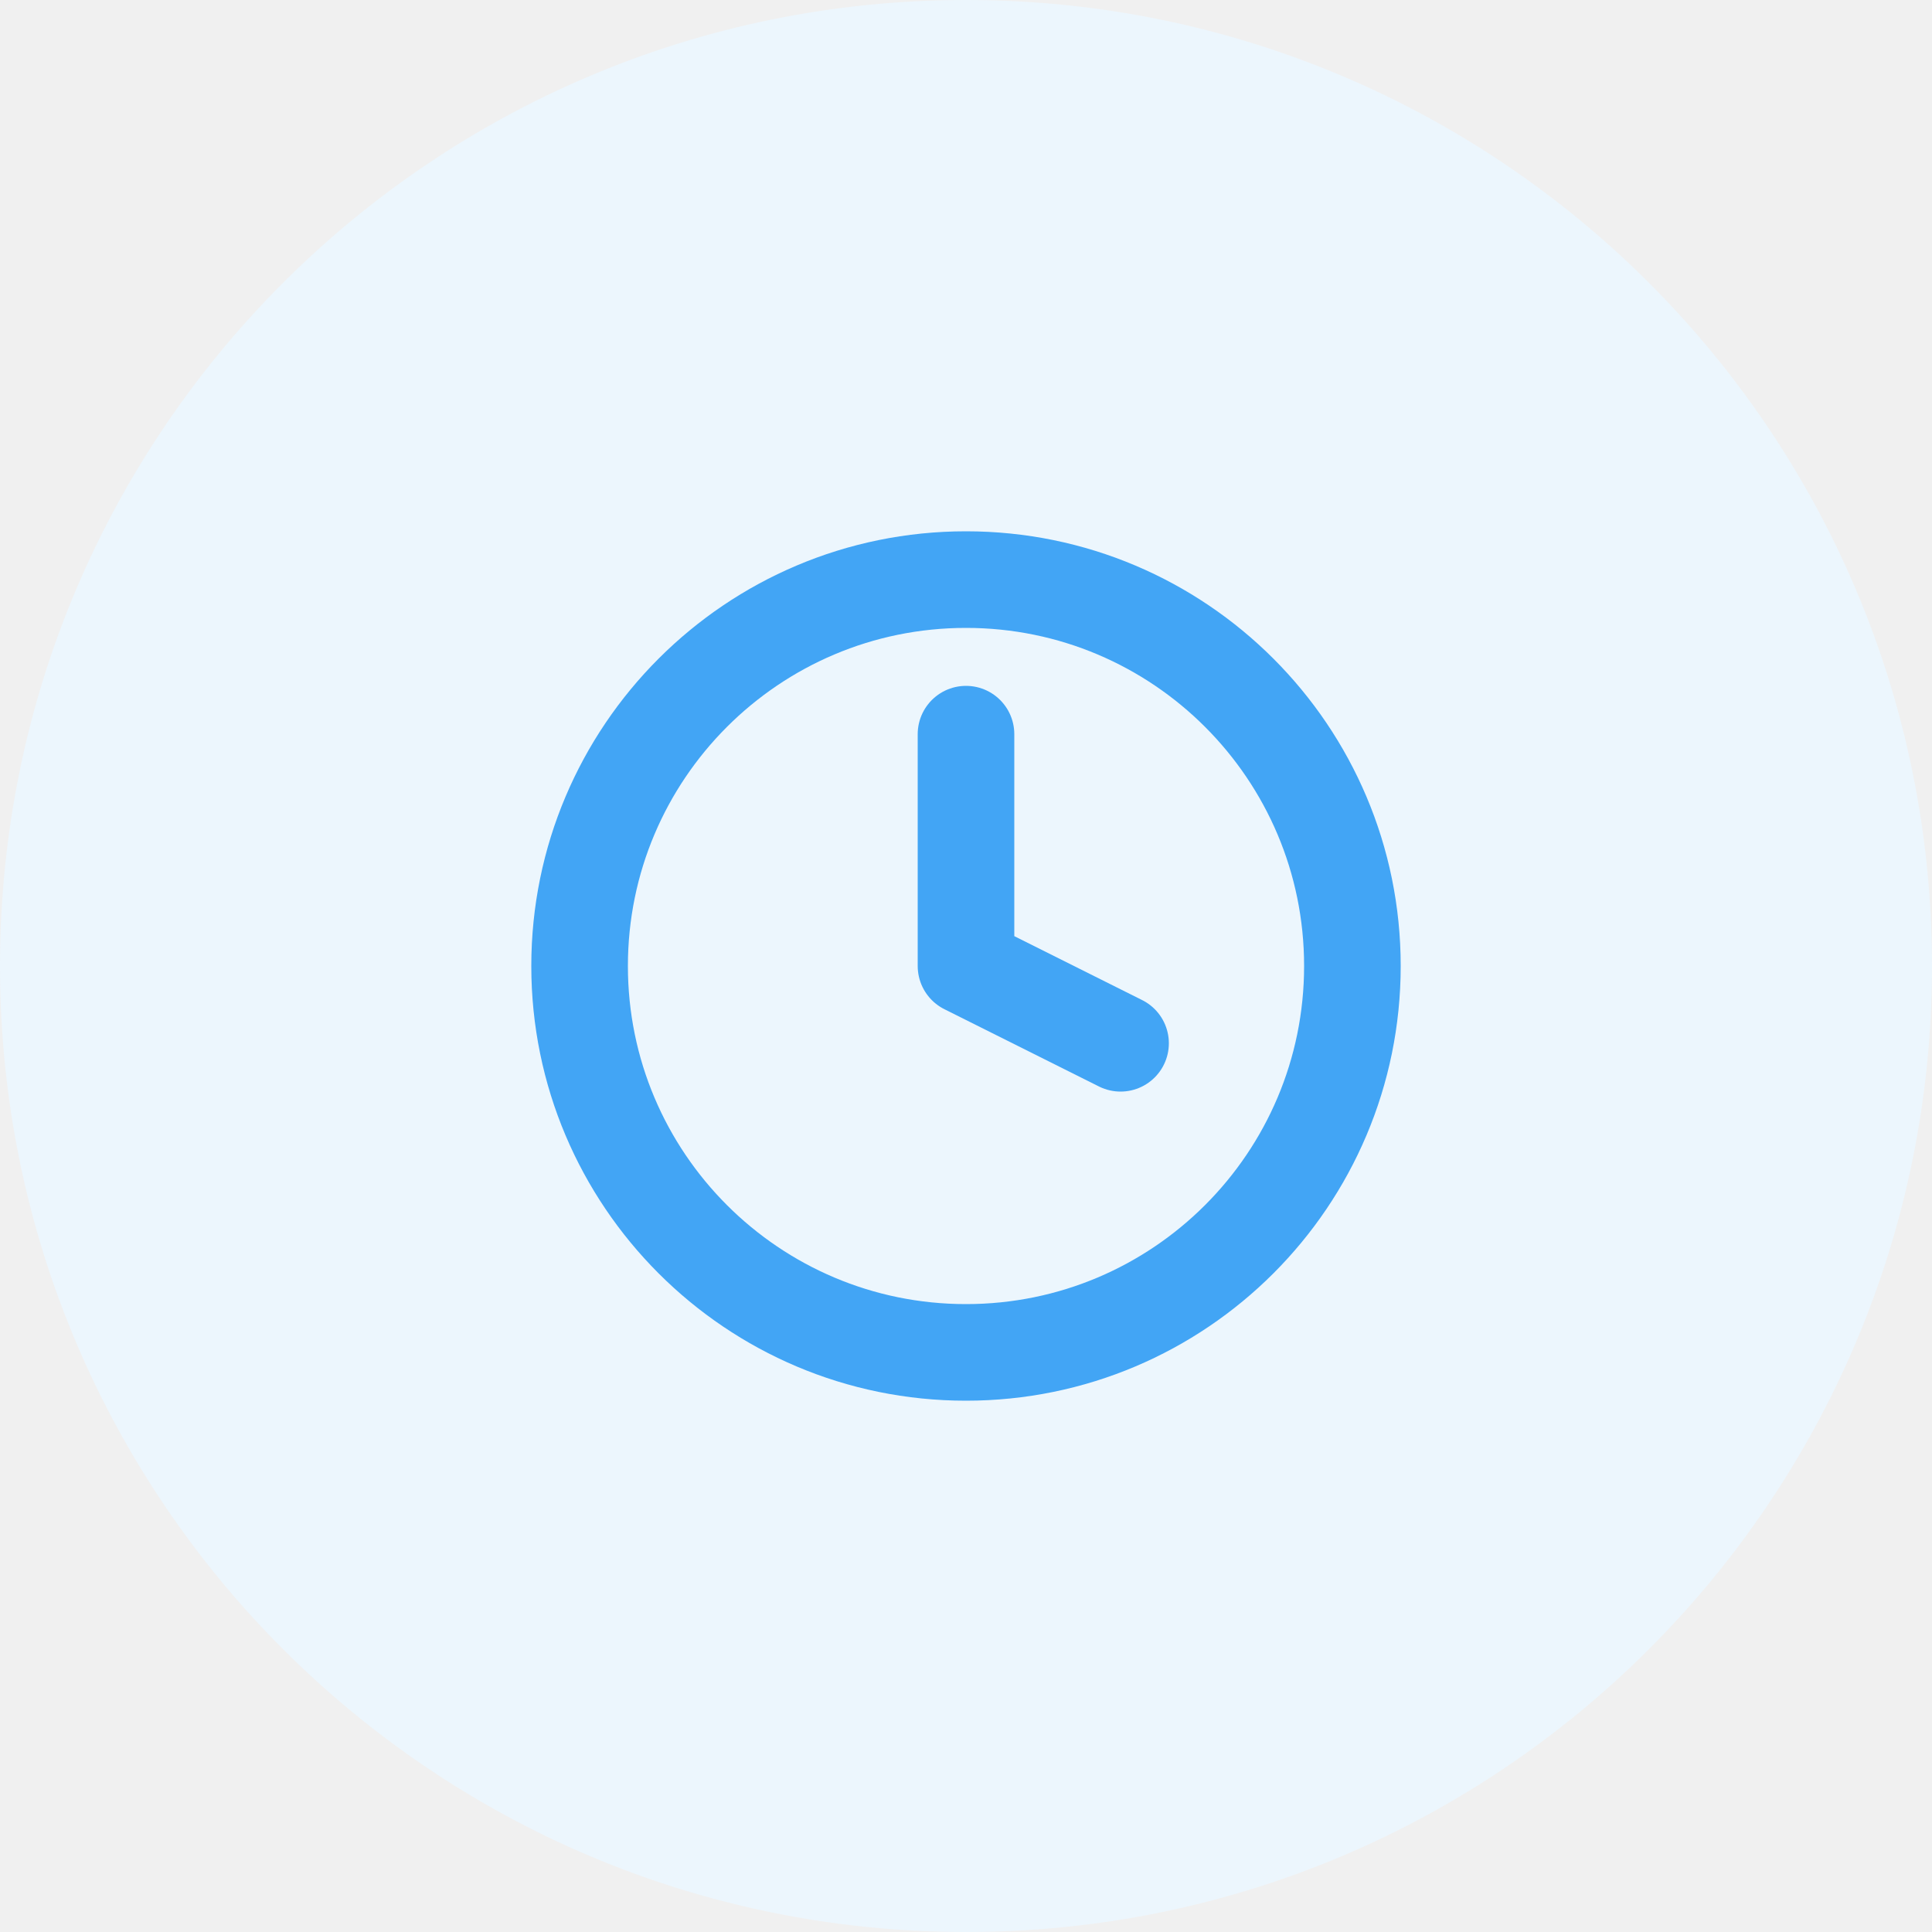
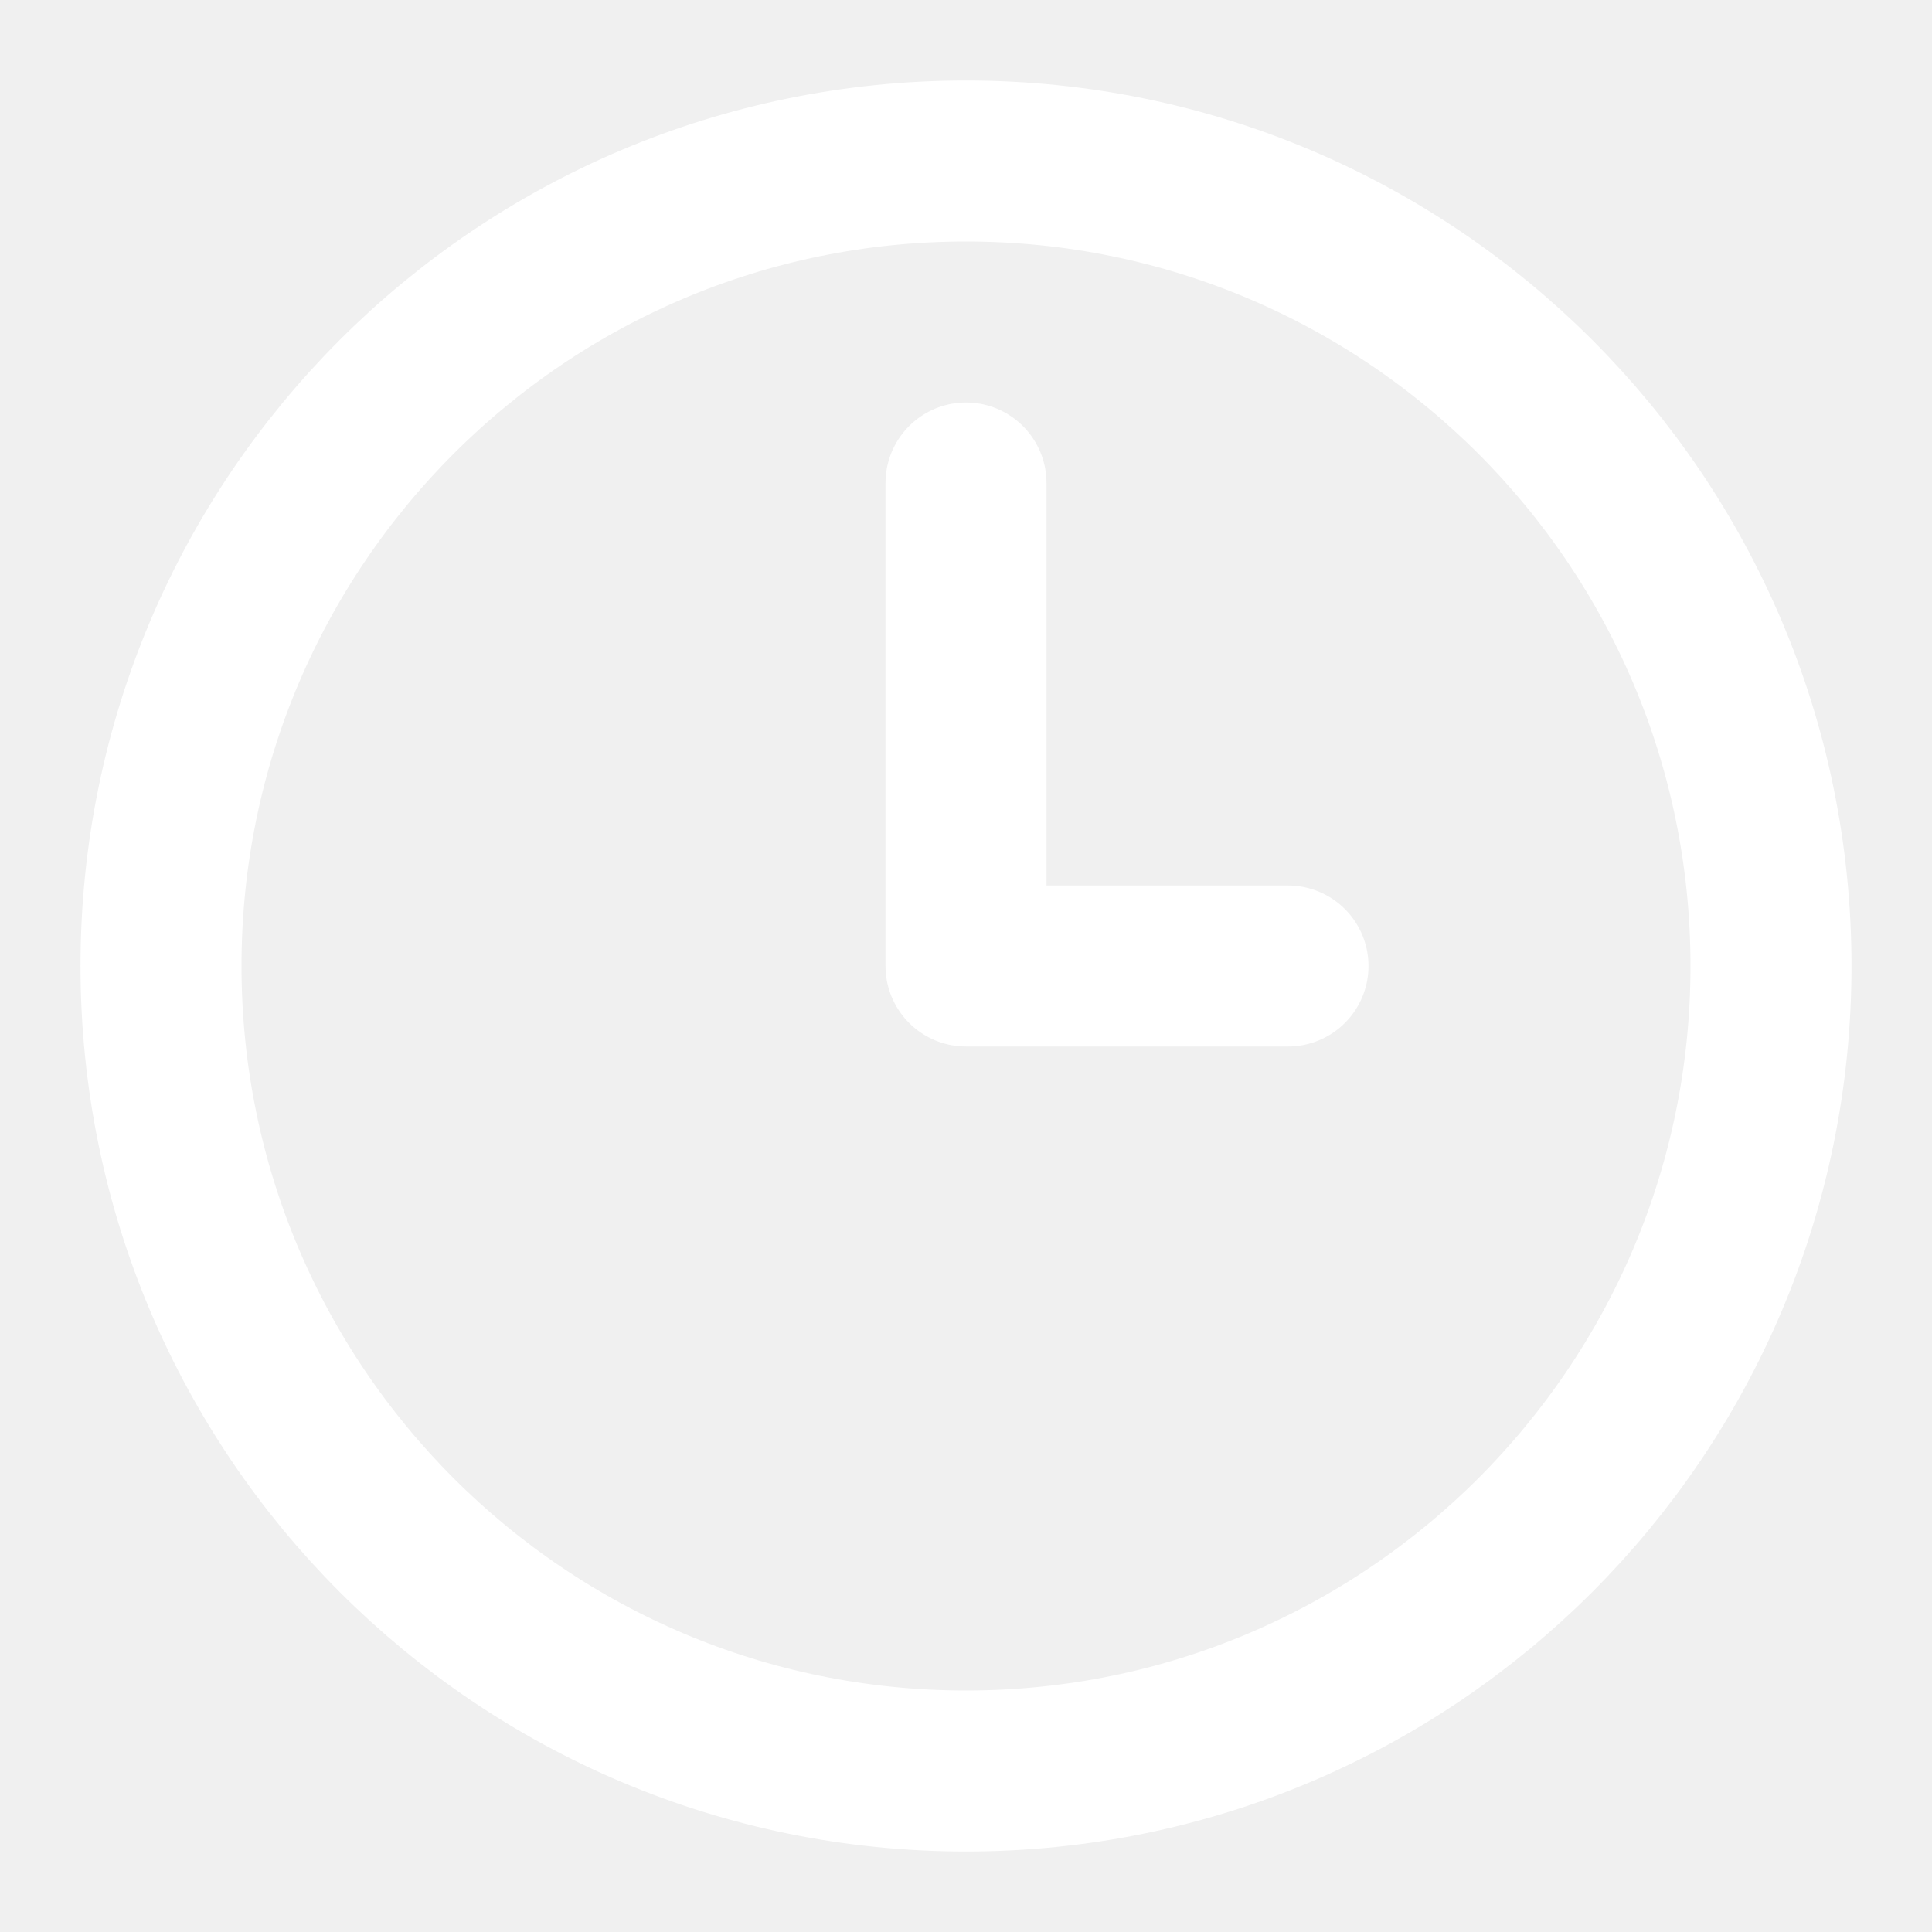
- <svg xmlns="http://www.w3.org/2000/svg" width="100" height="100" viewBox="0 0 100 100" fill="none">
-   <circle cx="50" cy="50" r="50" fill="#ECF6FD" />
-   <path d="M50 38V50L58 54" stroke="#42A5F5" stroke-width="5" stroke-linecap="round" stroke-linejoin="round" />
-   <path d="M50 70C61.046 70 70 61.046 70 50C70 38.954 61.046 30 50 30C38.954 30 30 38.954 30 50C30 61.046 38.954 70 50 70Z" stroke="#42A5F5" stroke-width="5" stroke-linecap="round" stroke-linejoin="round" />
+ <svg xmlns="http://www.w3.org/2000/svg" width="24" height="24" viewBox="0 0 24 24" fill="none">
+   <path d="M12 6V12H16" stroke="white" stroke-width="2" stroke-linecap="round" stroke-linejoin="round" />
+   <path d="M12 22C17.523 22 22 17.523 22 12C22 6.477 17.523 2 12 2C6.477 2 2 6.477 2 12C2 17.523 6.477 22 12 22Z" stroke="white" stroke-width="2" stroke-linecap="round" stroke-linejoin="round" />
</svg>
